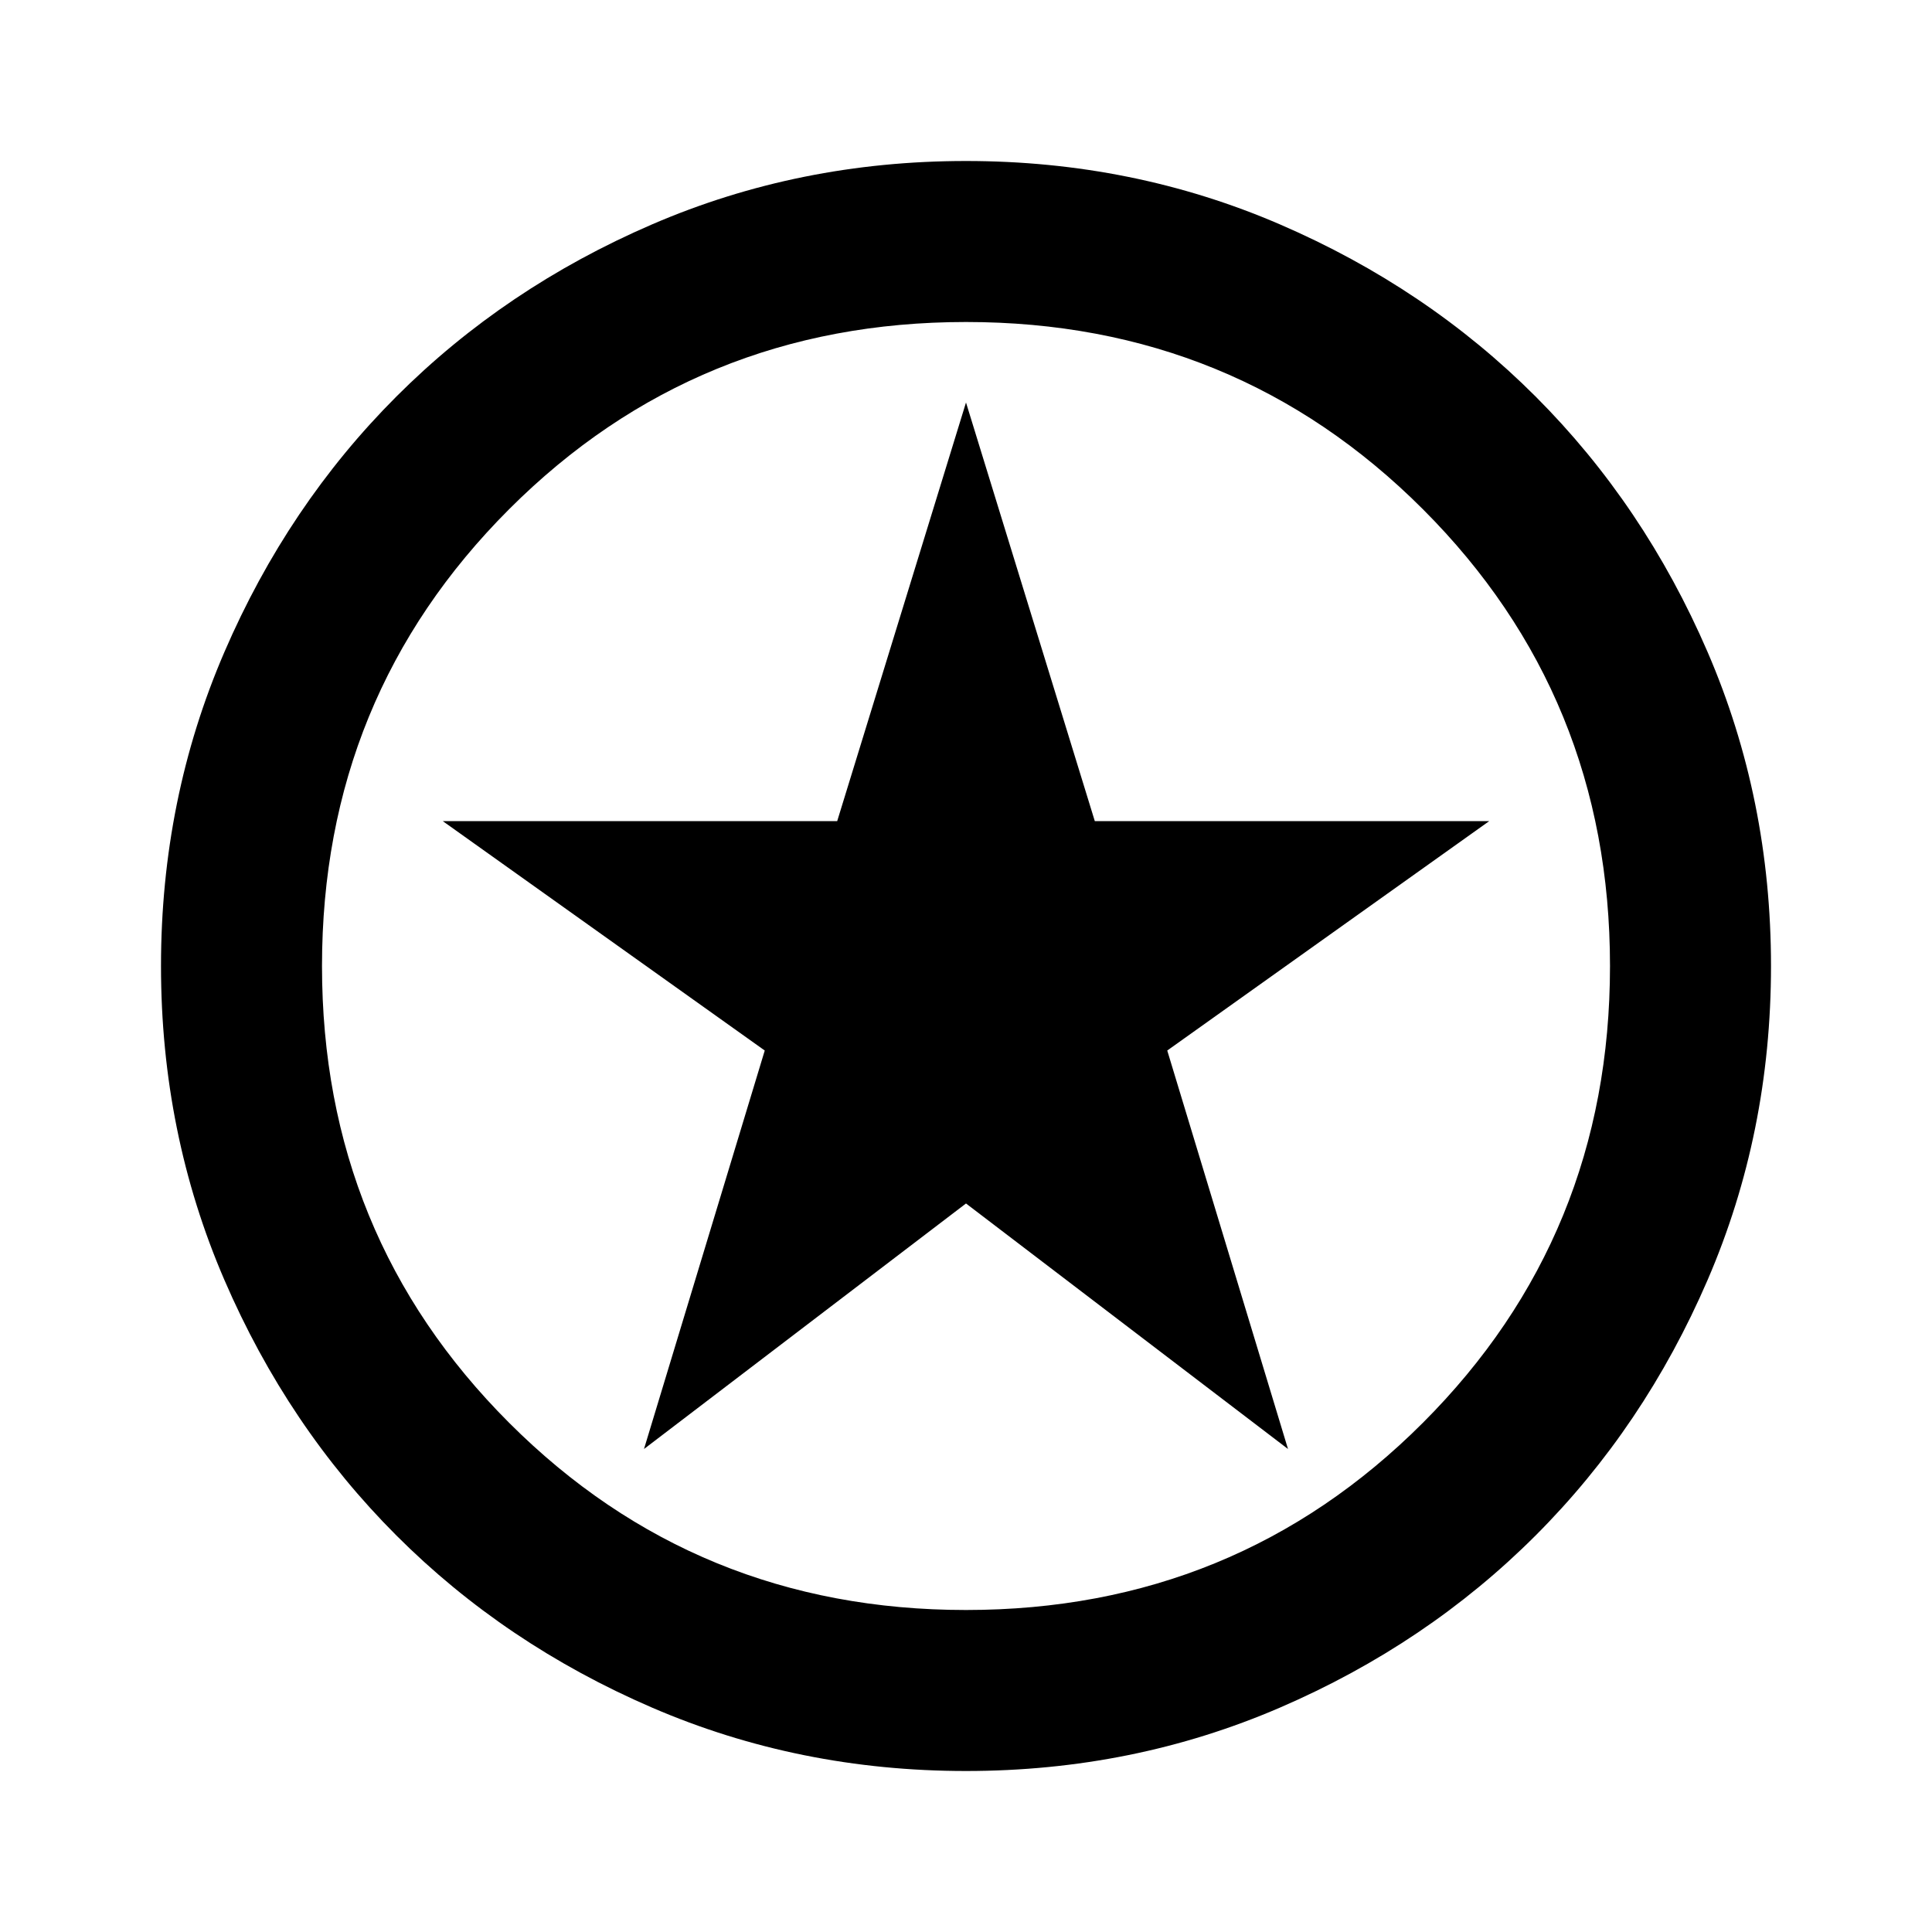
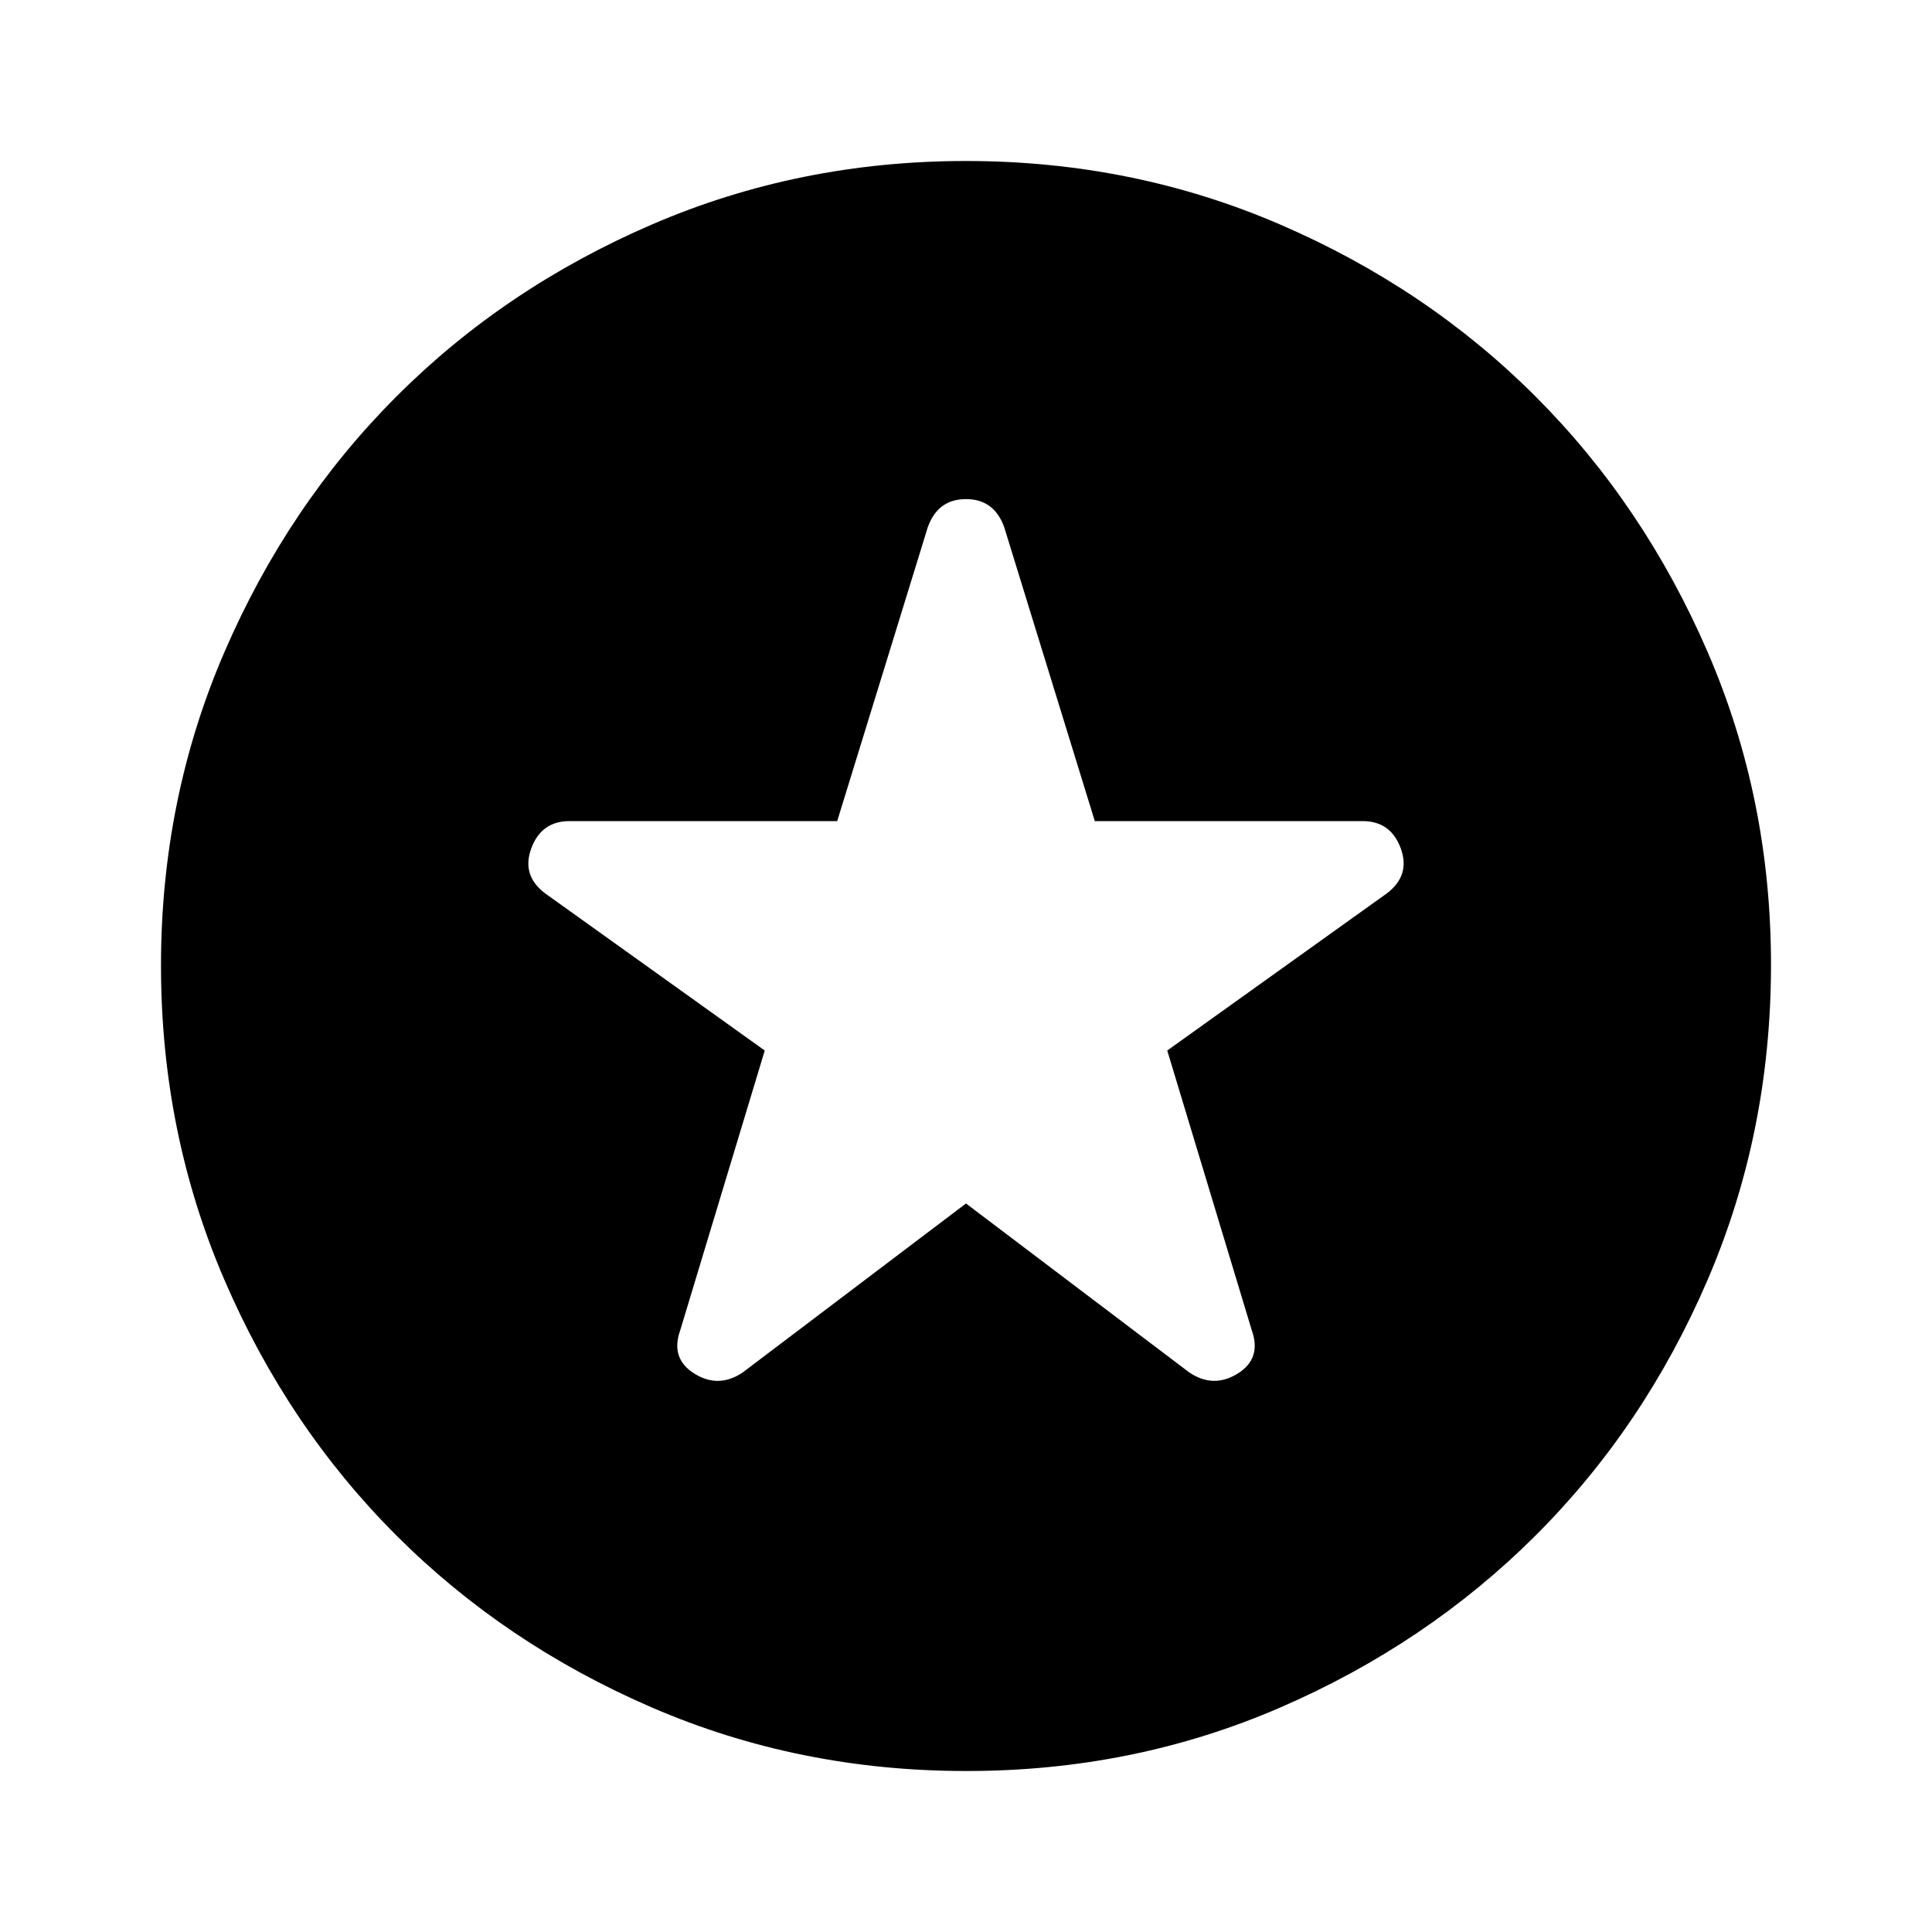
- <svg xmlns="http://www.w3.org/2000/svg" height="24" viewBox="0 -960 960 960" width="24">
-   <path d="m320-240 160-122 160 122-60-198 160-114H544l-64-208-64 208H220l160 114-60 198ZM480-80q-83 0-156-31.5T197-197q-54-54-85.5-127T80-480q0-83 31.5-156T197-763q54-54 127-85.5T480-880q83 0 156 31.5T763-763q54 54 85.5 127T880-480q0 83-31.5 156T763-197q-54 54-127 85.5T480-80Zm0-80q134 0 227-93t93-227q0-134-93-227t-227-93q-134 0-227 93t-93 227q0 134 93 227t227 93Zm0-320Z" />
+ <svg xmlns="http://www.w3.org/2000/svg" width="1em" height="1em" viewBox="0 0 24 24">
+   <path fill="currentColor" d="m12 14.95l2.775 2.1q.3.2.6.013t.175-.538L14.5 13.05l2.725-1.95q.3-.225.175-.563t-.475-.337H13.6l-1.125-3.65Q12.35 6.2 12 6.2t-.475.35L10.4 10.2H7.075q-.35 0-.475.338t.175.562L9.5 13.05l-1.05 3.475q-.125.35.175.538t.6-.013zM12 22q-2.075 0-3.9-.788t-3.175-2.137T2.788 15.9T2 12t.788-3.9t2.137-3.175T8.1 2.788T12 2t3.9.788t3.175 2.137T21.213 8.1T22 12t-.788 3.9t-2.137 3.175t-3.175 2.138T12 22" />
</svg>
